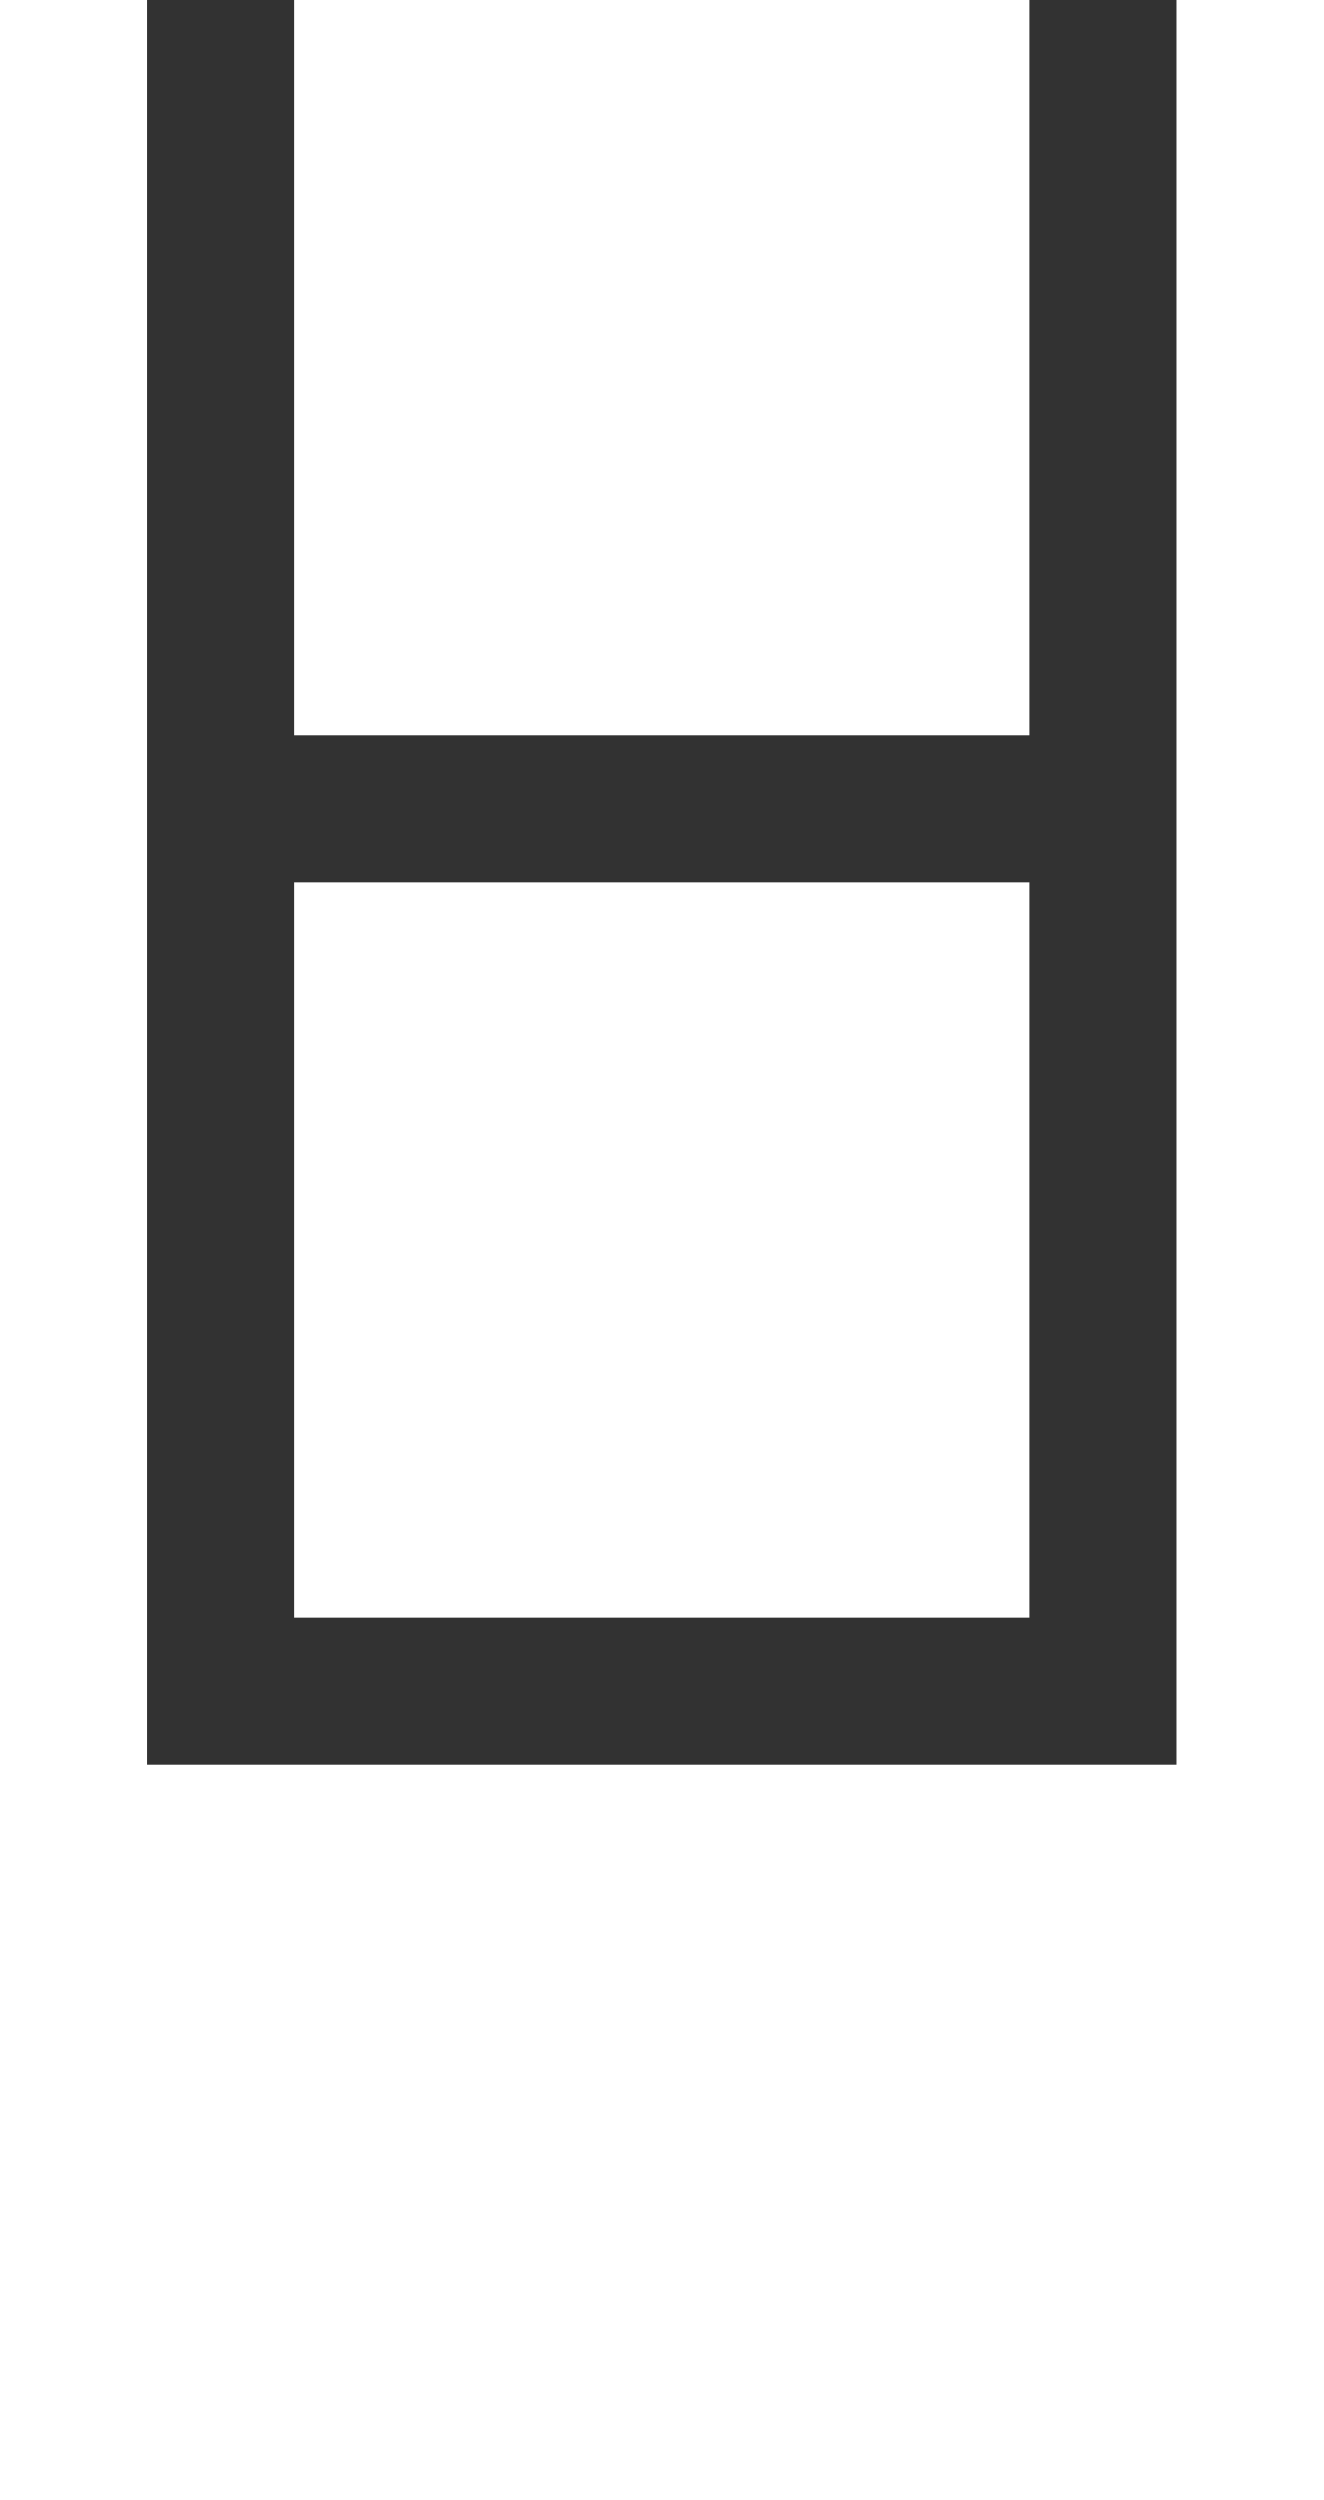
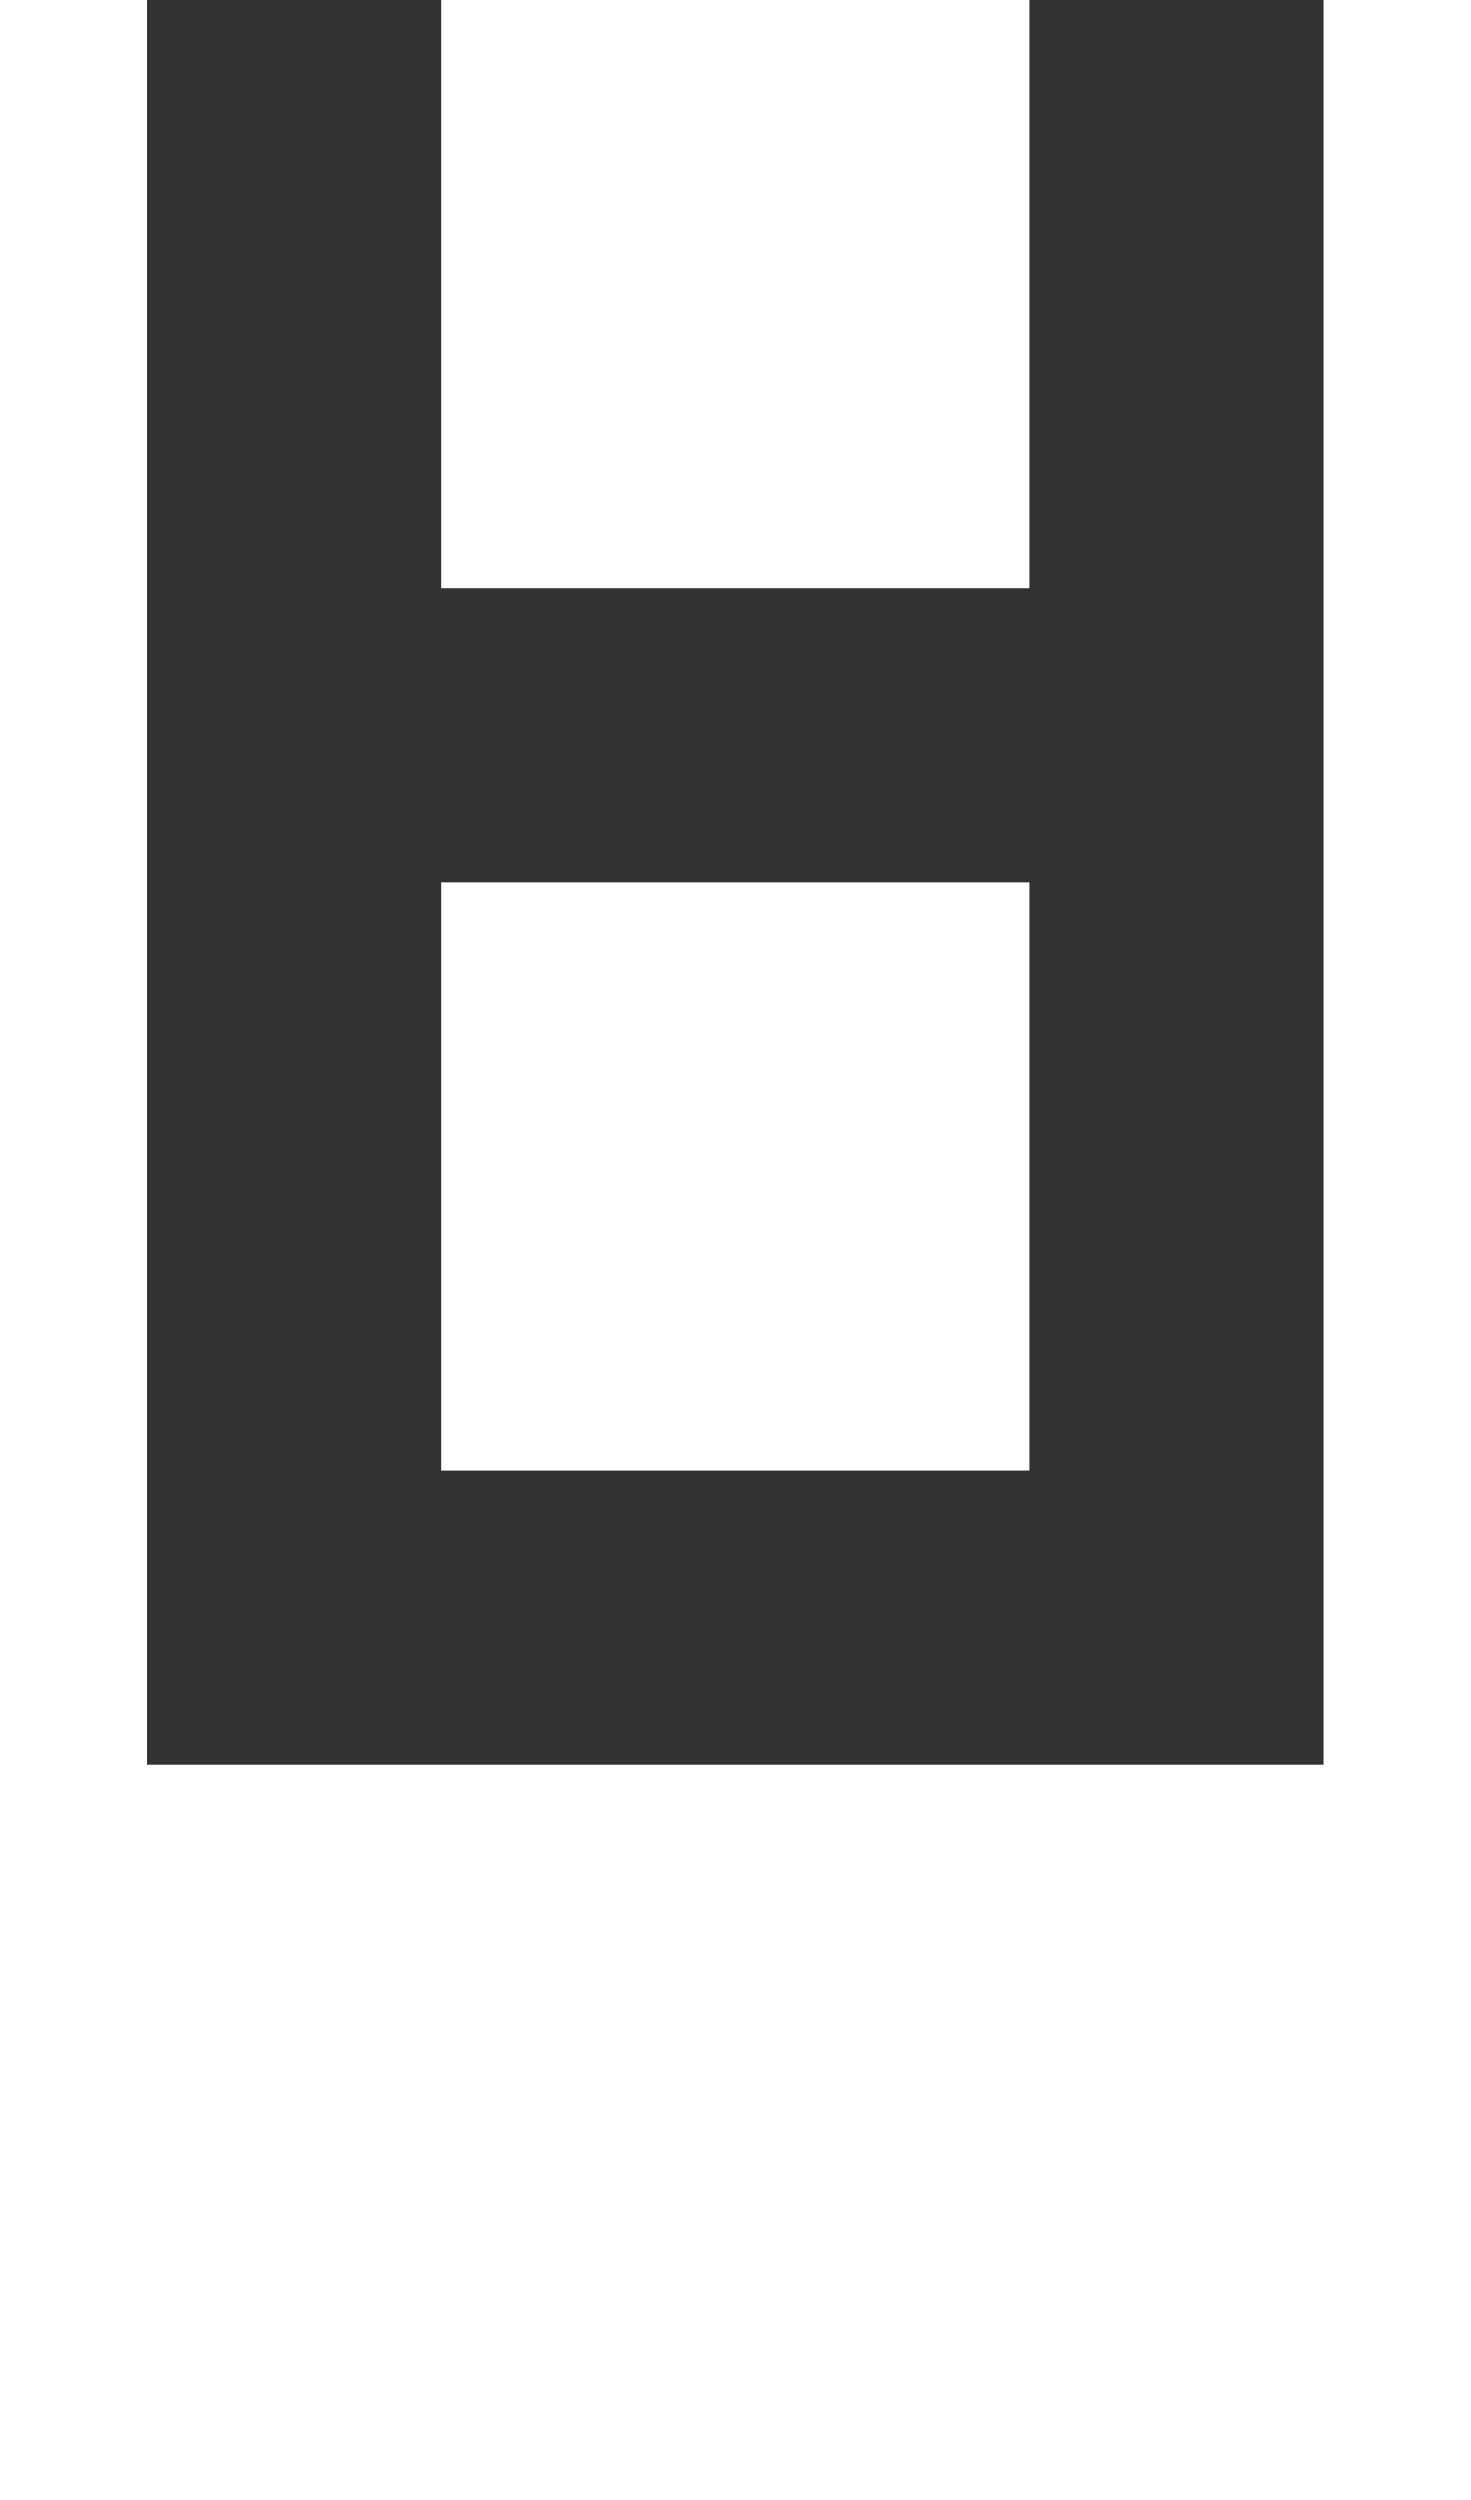
- <svg xmlns="http://www.w3.org/2000/svg" width="144" height="272" viewBox="0 0 38.1 71.967" version="1.1" id="svg1">
+ <svg xmlns="http://www.w3.org/2000/svg" width="160" height="272" viewBox="0 0 42.333 71.967" version="1.1" id="svg1">
  <defs id="defs1" />
  <g id="layer1">
-     <path id="path1" style="fill-opacity:0.804;stroke-width:0.823" d="M 4.233,-4.233 4.233,50.8 H 33.867 l 5e-6,-55.033 z M 8.467,-6.9745049e-7 H 29.633 L 29.633,21.167 H 8.467 Z M 8.467,25.4 H 29.633 l -1e-6,21.167 H 8.467 Z" />
+     <path id="path1" style="fill-opacity:0.804;stroke-width:0.823" d="M 4.233,-8.467 4.233,50.8 l 33.867,0 5e-6,-59.267 z M 12.7,0 29.633,0 v 16.933 l -16.933,0 z m -4e-6,25.4 16.933,0 4e-6,16.933 -16.933,0 z" />
  </g>
</svg>
